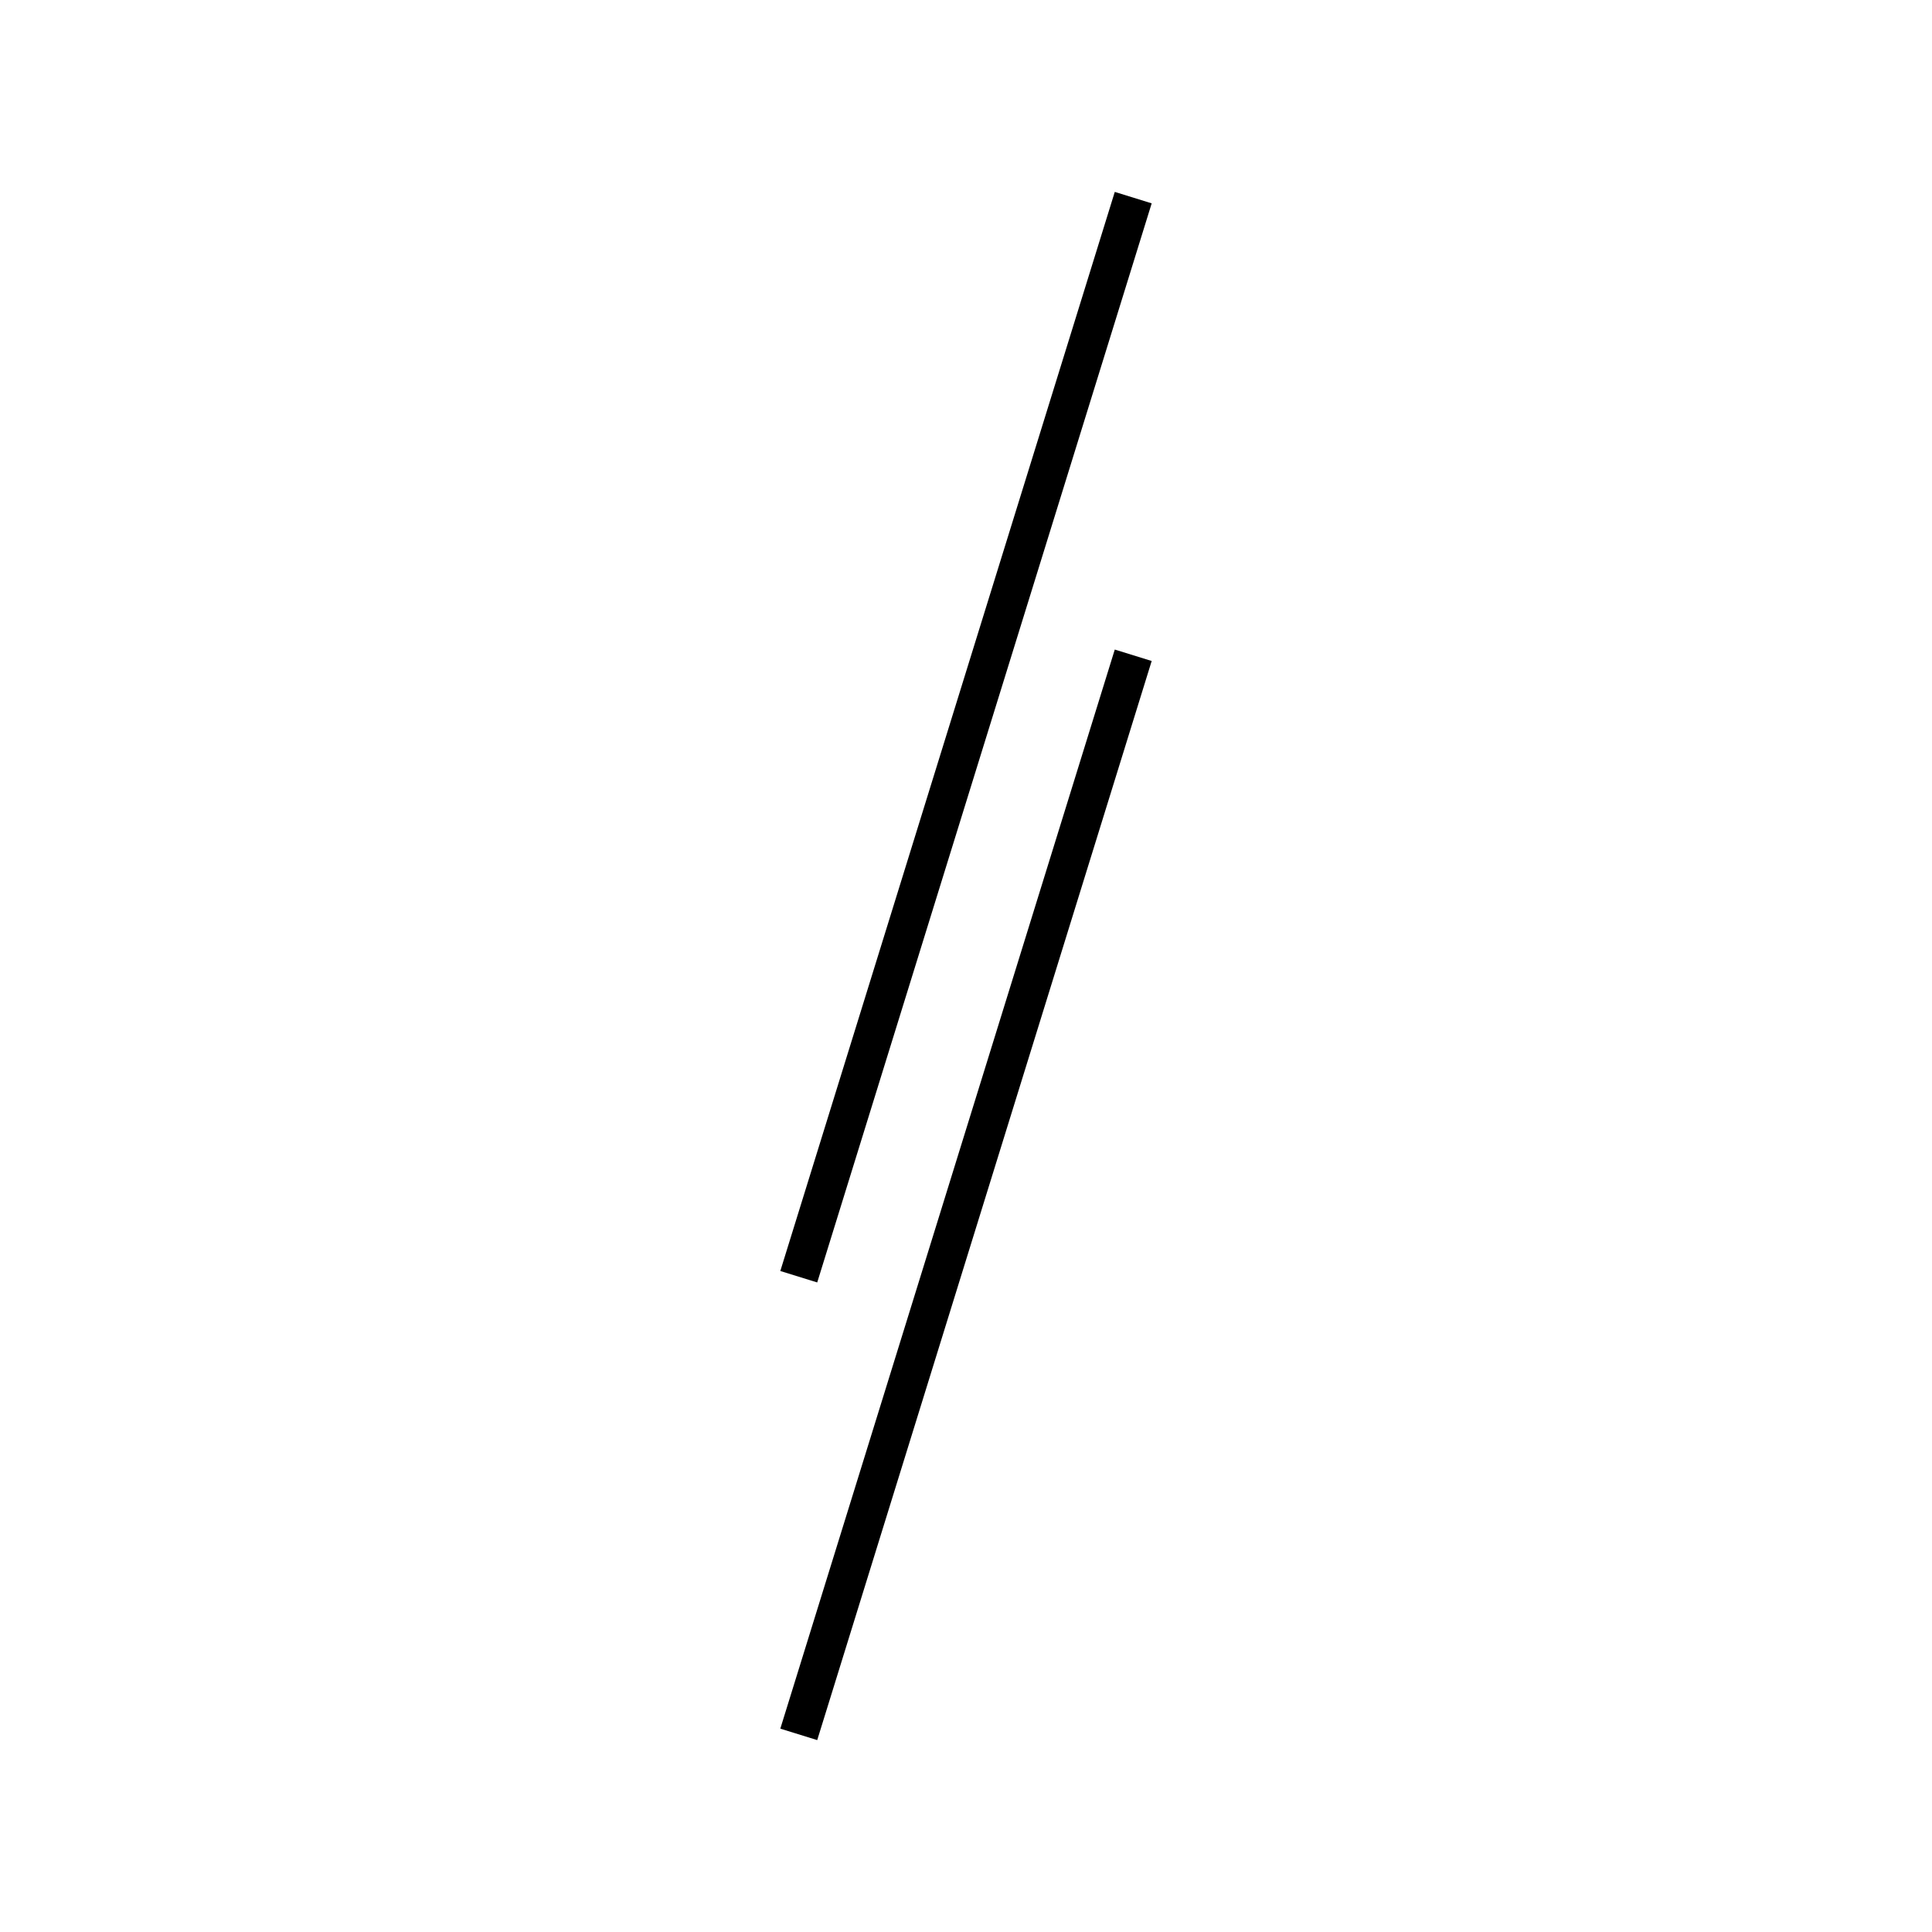
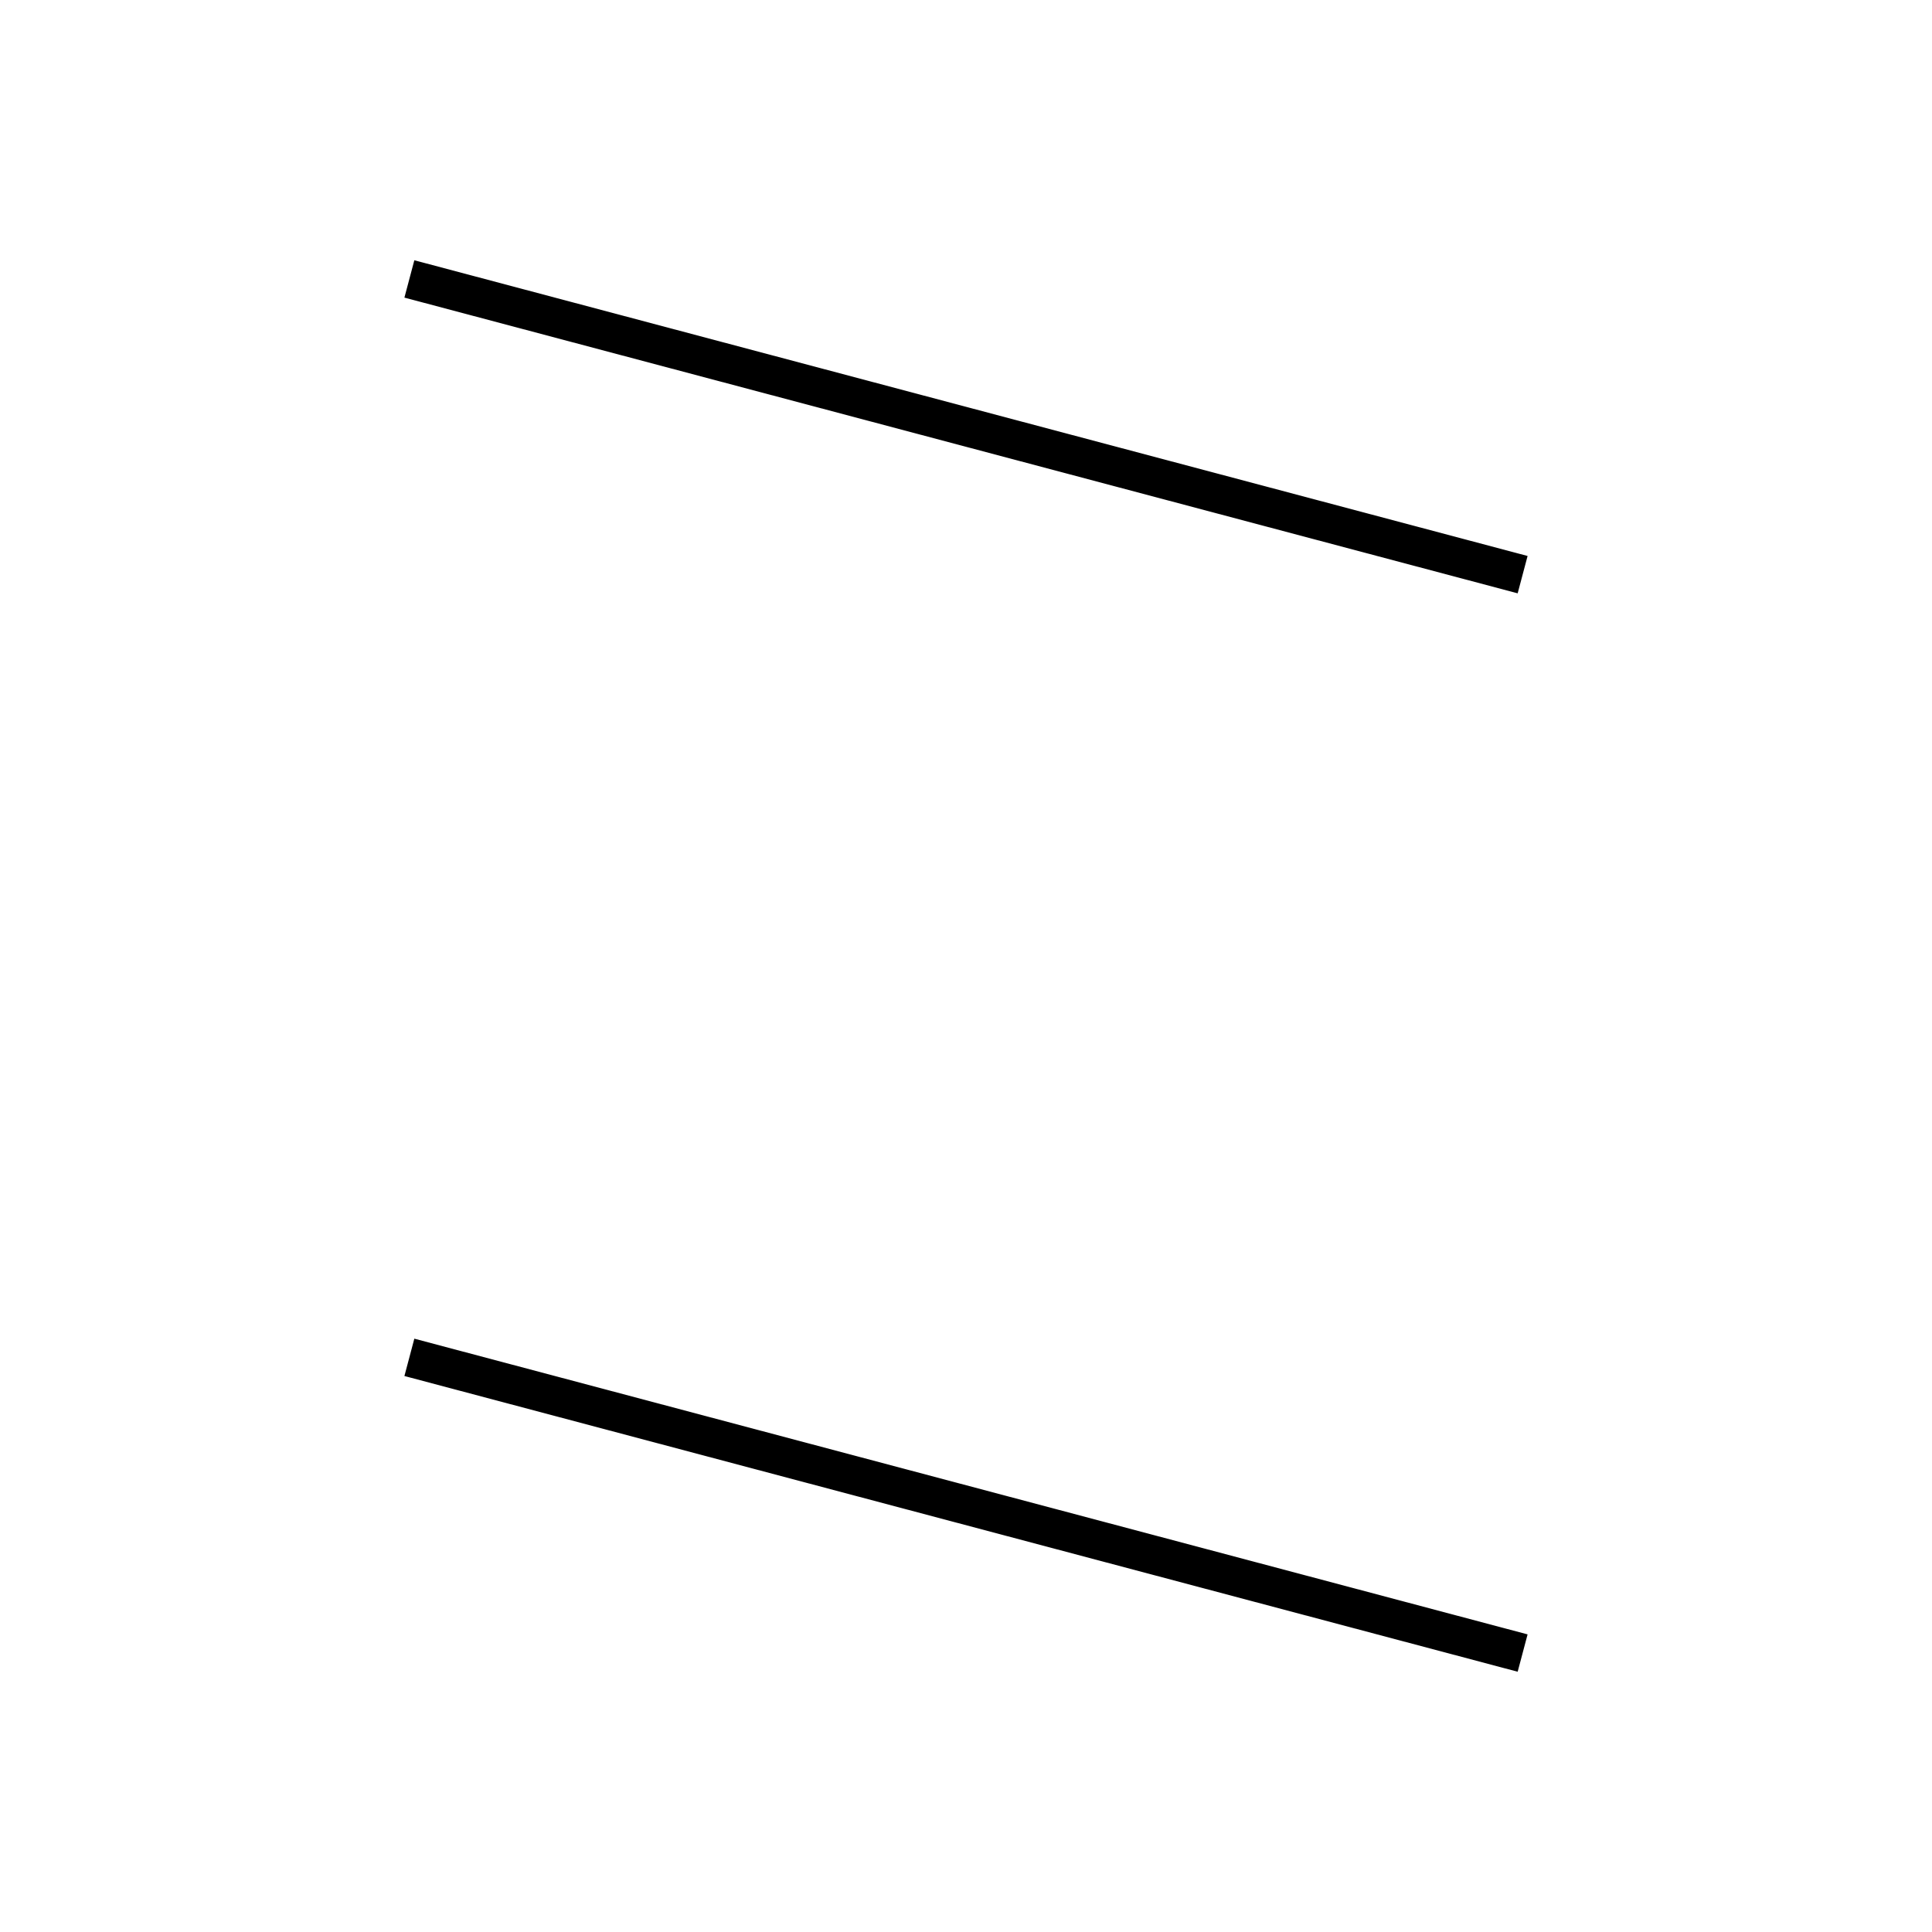
<svg xmlns="http://www.w3.org/2000/svg" height="100" width="100">
-   <line x1="58.656" y1="33.917" x2="41.344" y2="89.771" stroke-width="2" stroke="black" />
-   <line x1="58.656" y1="10.229" x2="41.344" y2="66.083" stroke-width="2" stroke="black" />
+   <line x1="21.189" y1="70.256" x2="78.811" y2="85.562" stroke-width="2" stroke="black" />
+   <line x1="21.189" y1="14.438" x2="78.811" y2="29.744" stroke-width="2" stroke="black" />
</svg>
